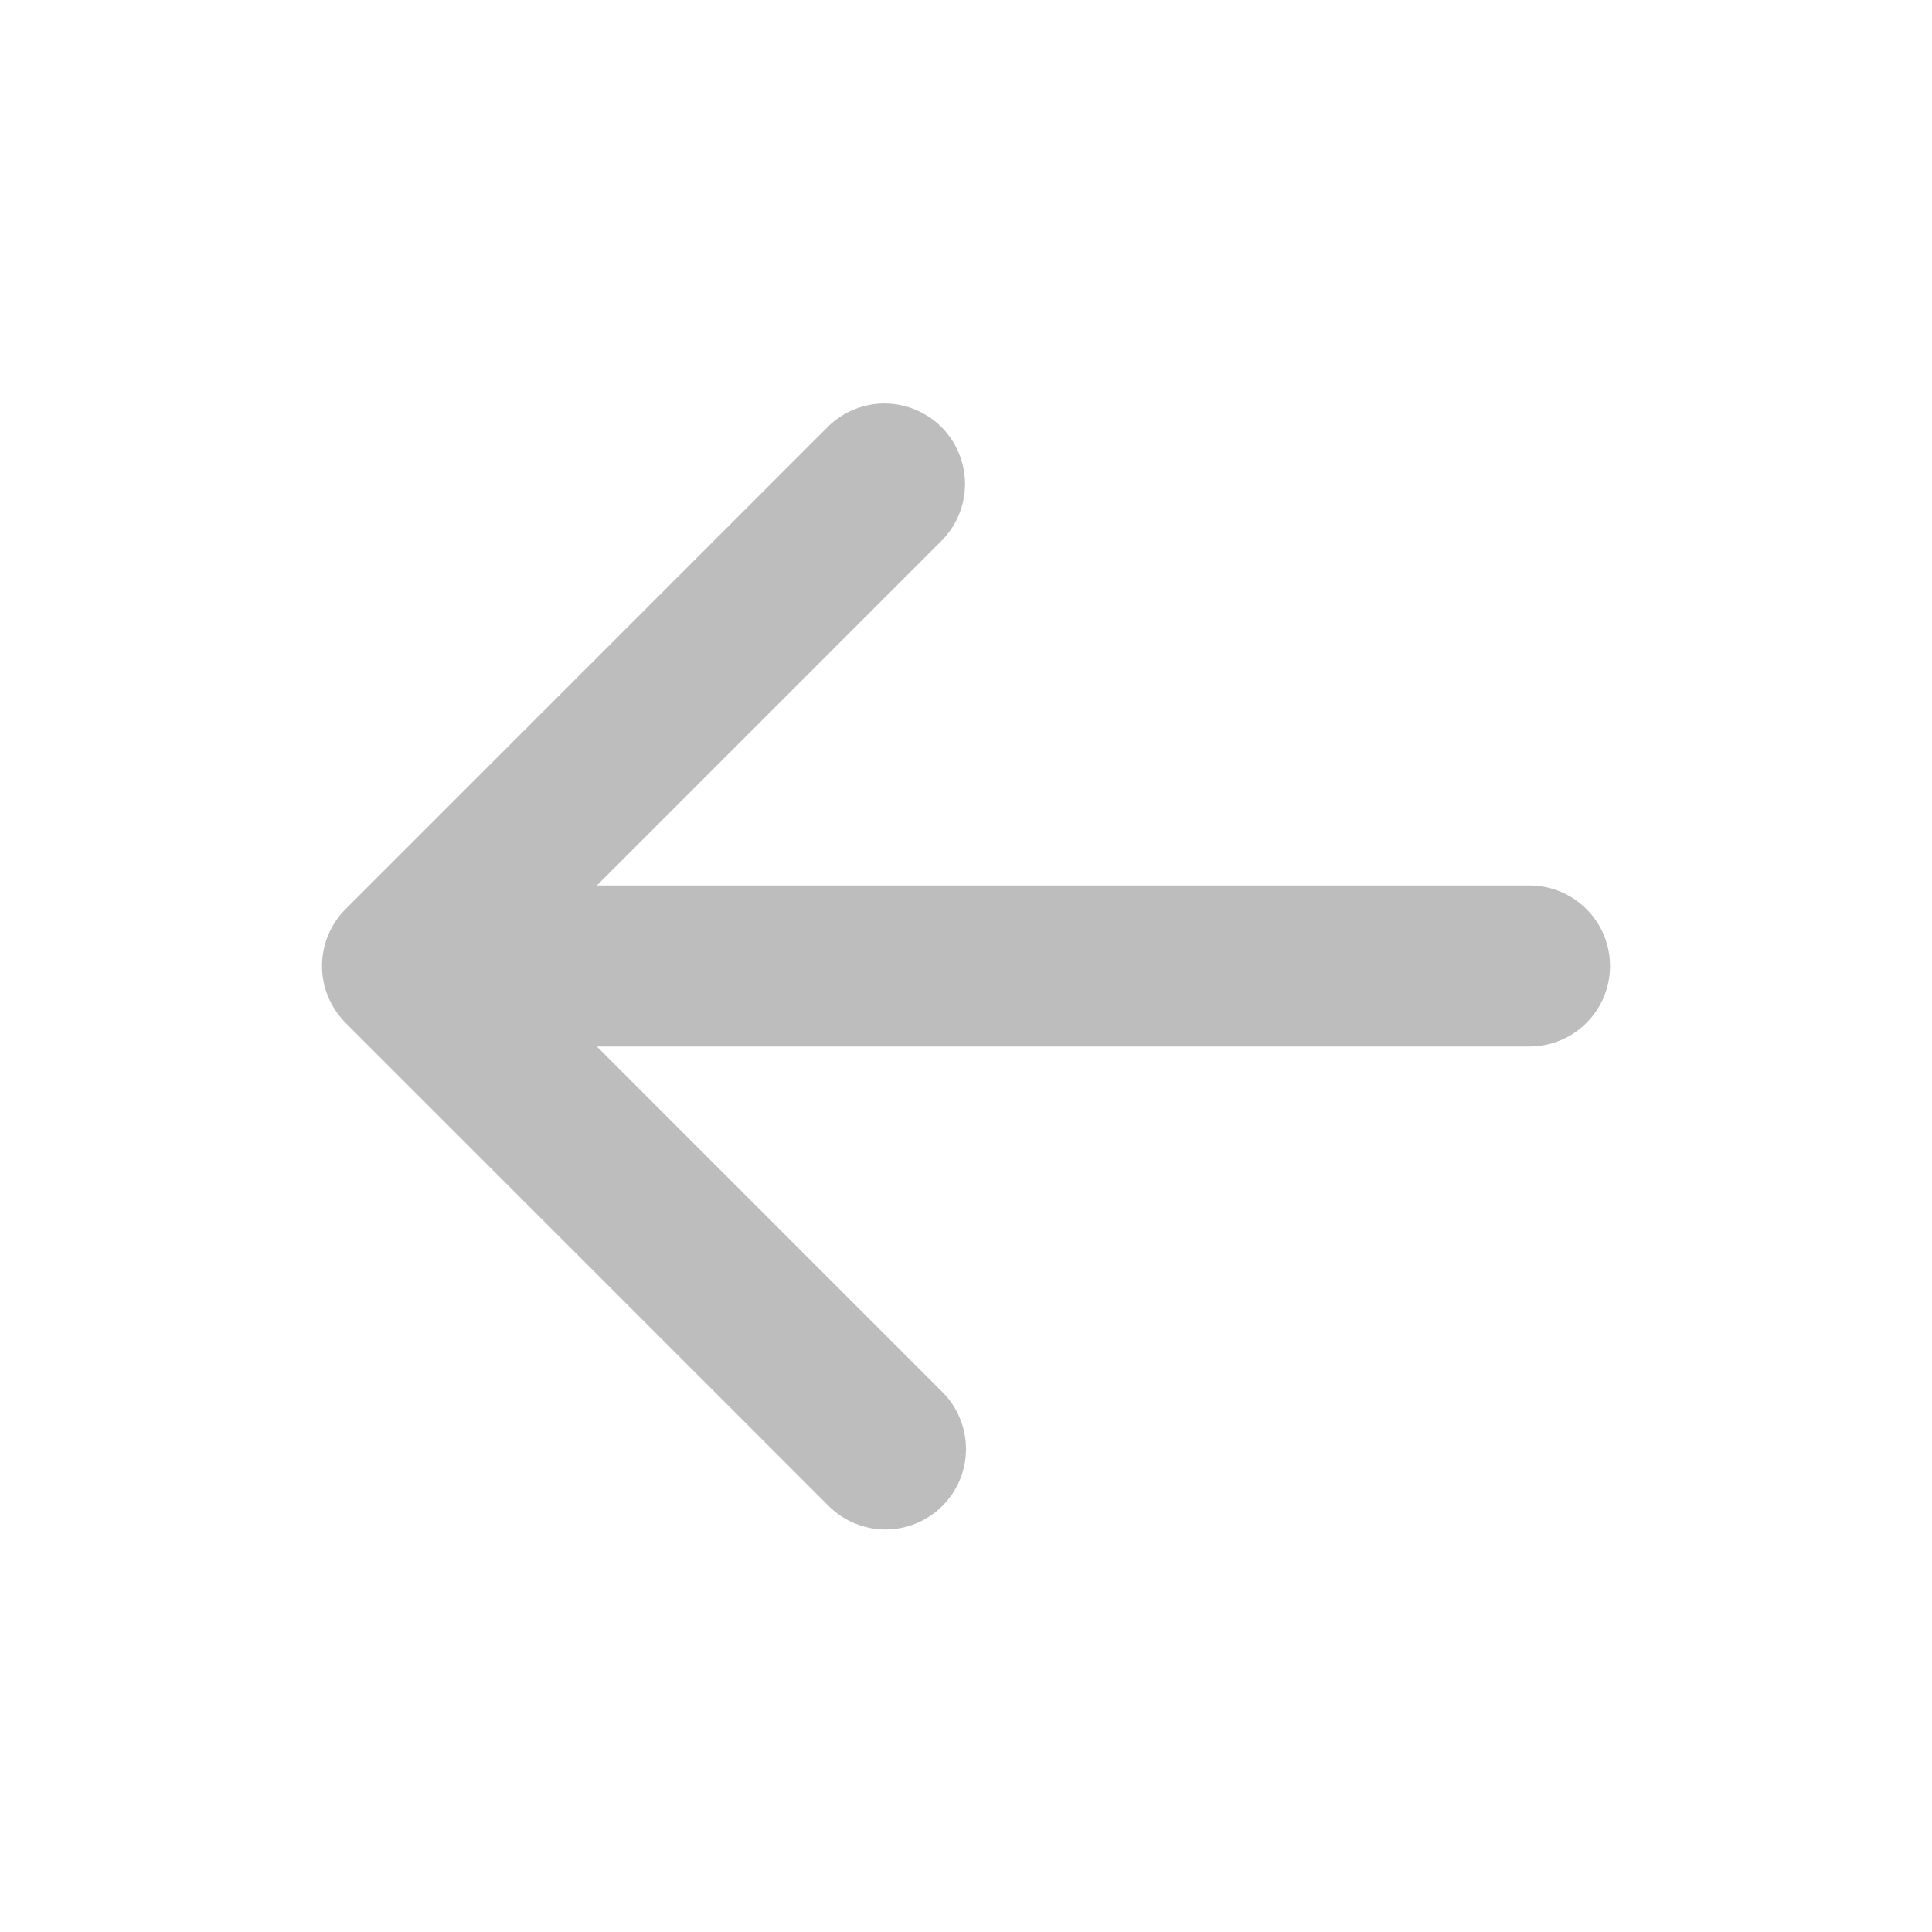
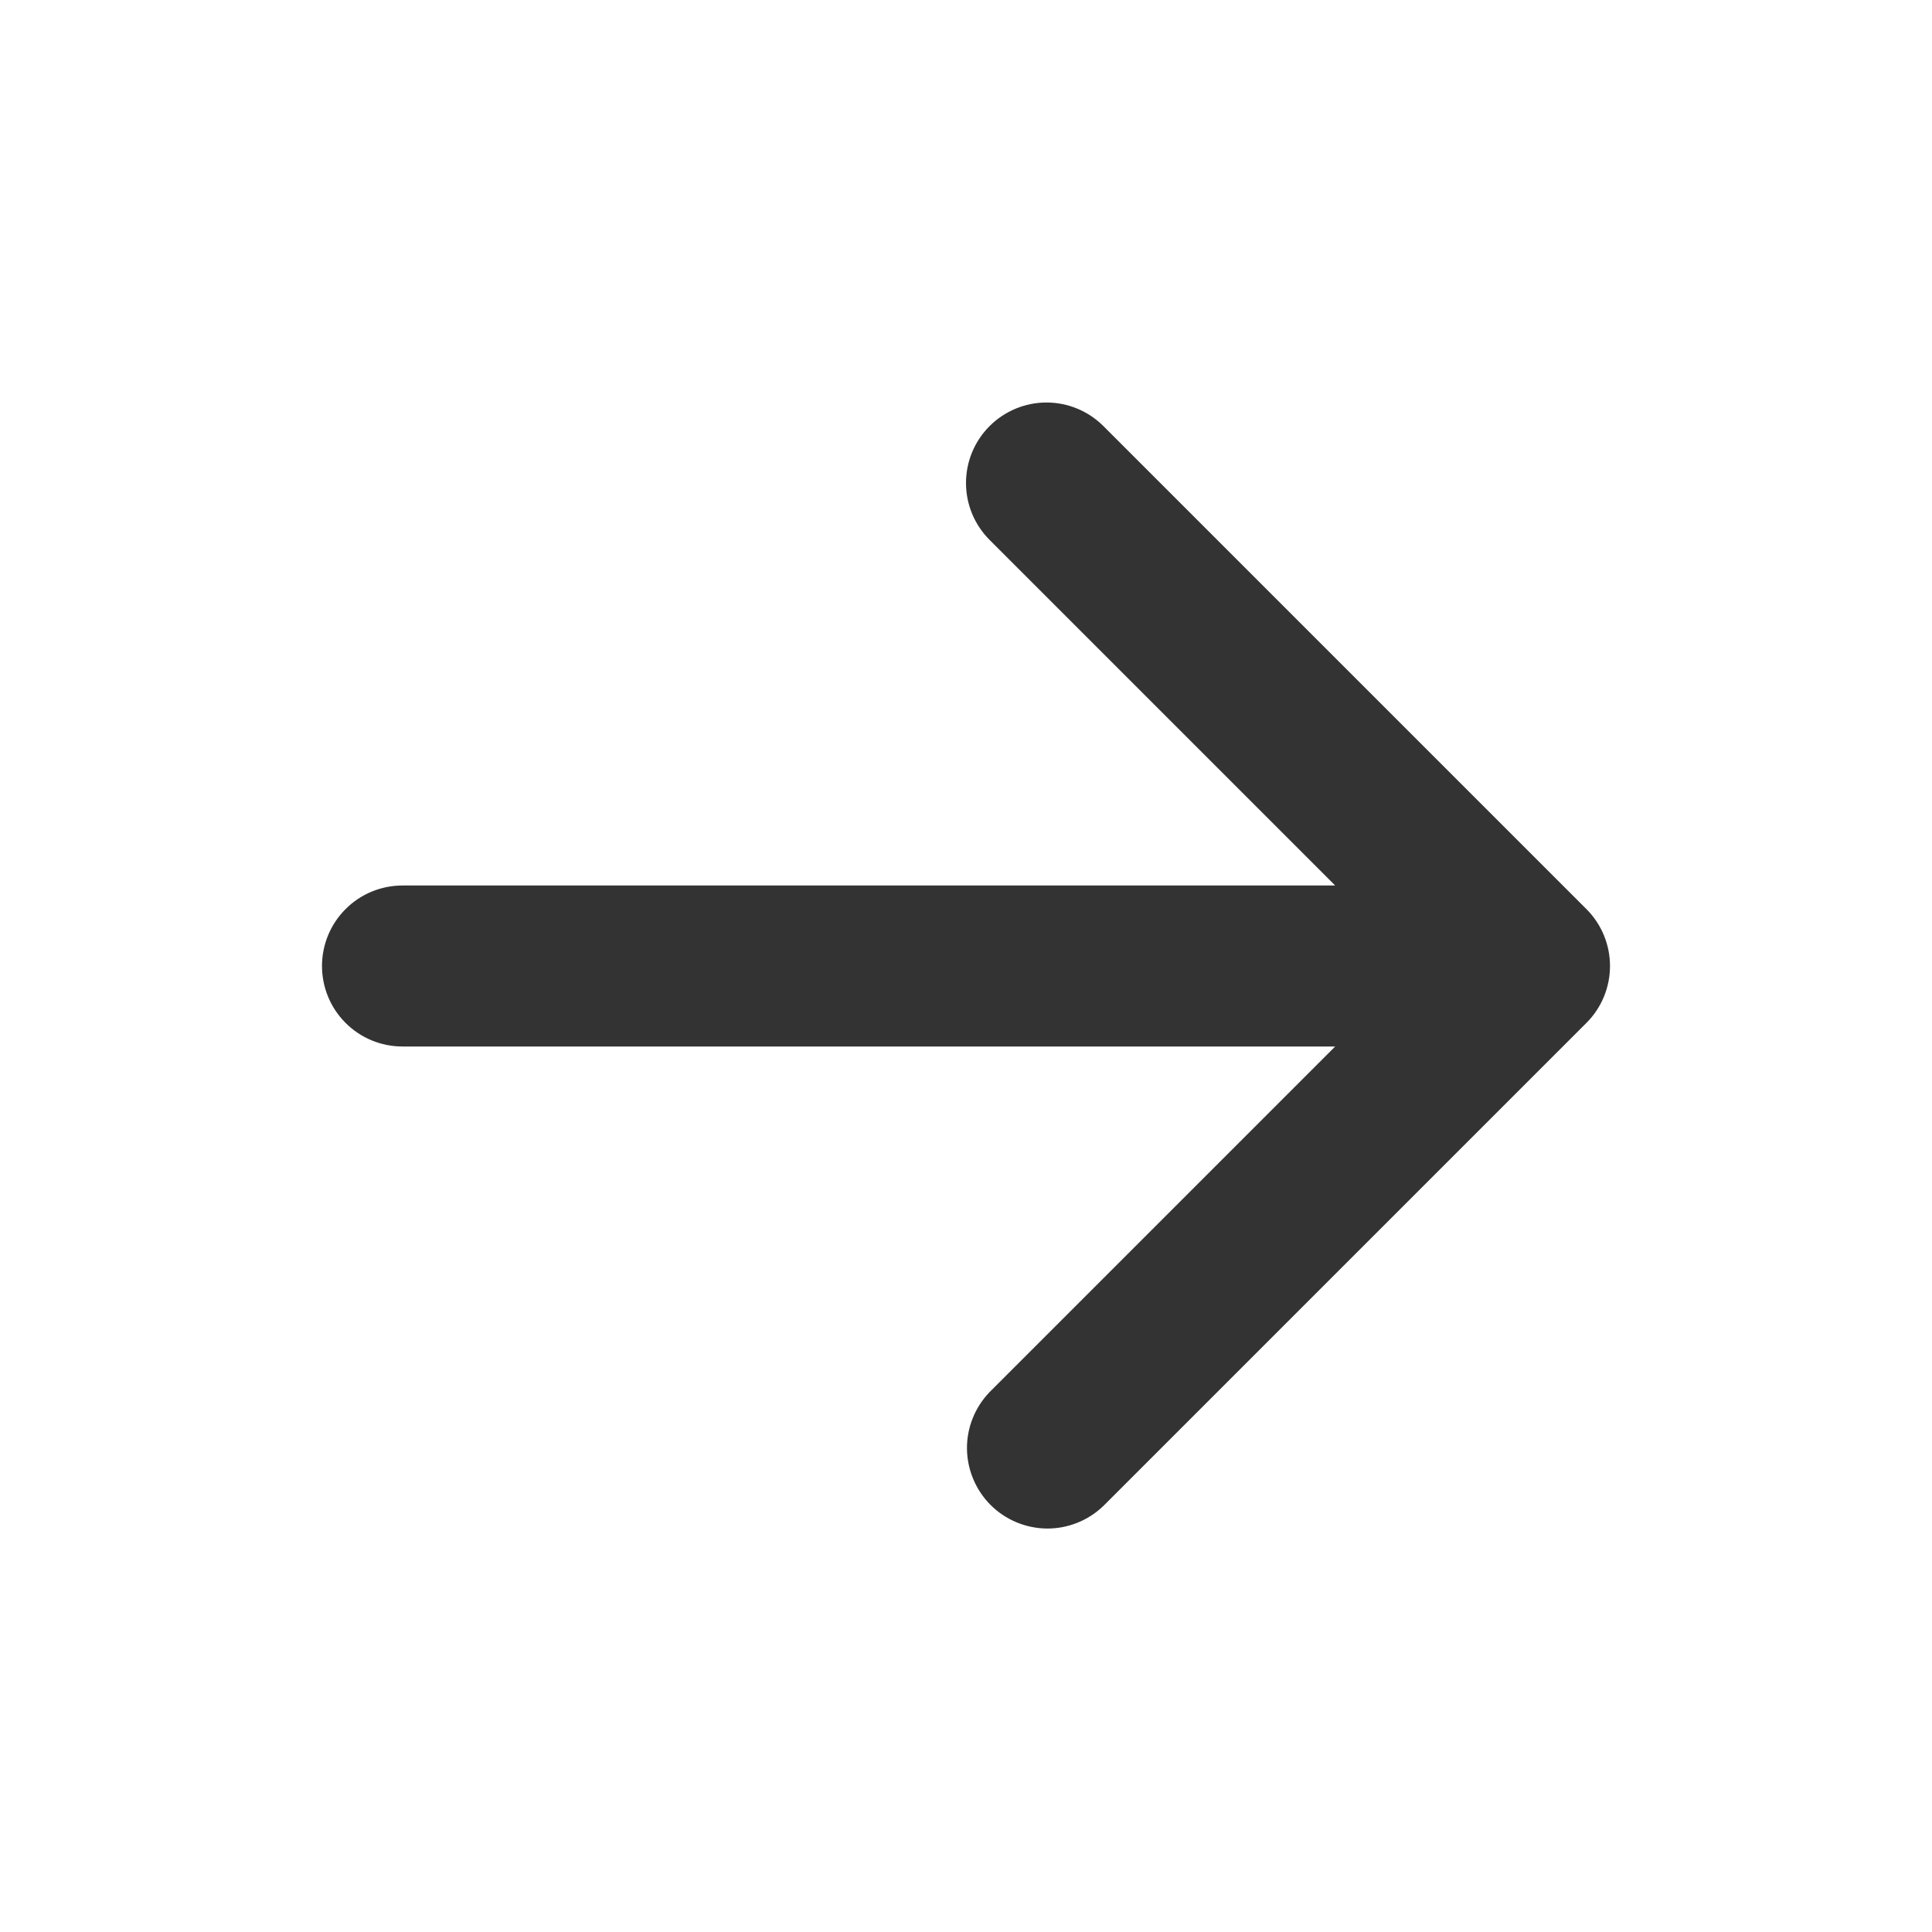
<svg xmlns="http://www.w3.org/2000/svg" width="24" height="24" viewBox="0 0 24 24" fill="none">
-   <path d="M11.707 18.707C11.52 18.894 11.265 19 11 19C10.735 19 10.48 18.894 10.293 18.707L4.293 12.707C4.106 12.519 4 12.265 4 12C4 11.735 4.106 11.48 4.293 11.293L10.293 5.293C10.482 5.111 10.734 5.01 10.996 5.012C11.259 5.015 11.509 5.12 11.695 5.305C11.88 5.491 11.985 5.741 11.988 6.004C11.99 6.266 11.889 6.518 11.707 6.707L7.414 11L19 11C19.265 11 19.52 11.105 19.707 11.293C19.895 11.48 20 11.735 20 12C20 12.265 19.895 12.52 19.707 12.707C19.52 12.895 19.265 13 19 13L7.414 13L11.707 17.293C11.895 17.48 12 17.735 12 18C12 18.265 11.895 18.519 11.707 18.707Z" fill="#BDBDBD" />
+   <path d="M12.293 5.293C12.48 5.106 12.735 5 13 5C13.265 5 13.52 5.106 13.707 5.293L19.707 11.293C19.895 11.481 20 11.735 20 12C20 12.265 19.895 12.52 19.707 12.707L13.707 18.707C13.518 18.889 13.266 18.99 13.004 18.988C12.741 18.985 12.491 18.88 12.305 18.695C12.12 18.509 12.015 18.259 12.012 17.996C12.01 17.734 12.111 17.482 12.293 17.293L16.586 13H5C4.735 13 4.48 12.895 4.293 12.707C4.105 12.52 4 12.265 4 12C4 11.735 4.105 11.48 4.293 11.293C4.48 11.105 4.735 11 5 11H16.586L12.293 6.707C12.105 6.519 12 6.265 12 6C12 5.735 12.105 5.481 12.293 5.293V5.293Z" fill="#333333" />
</svg>
